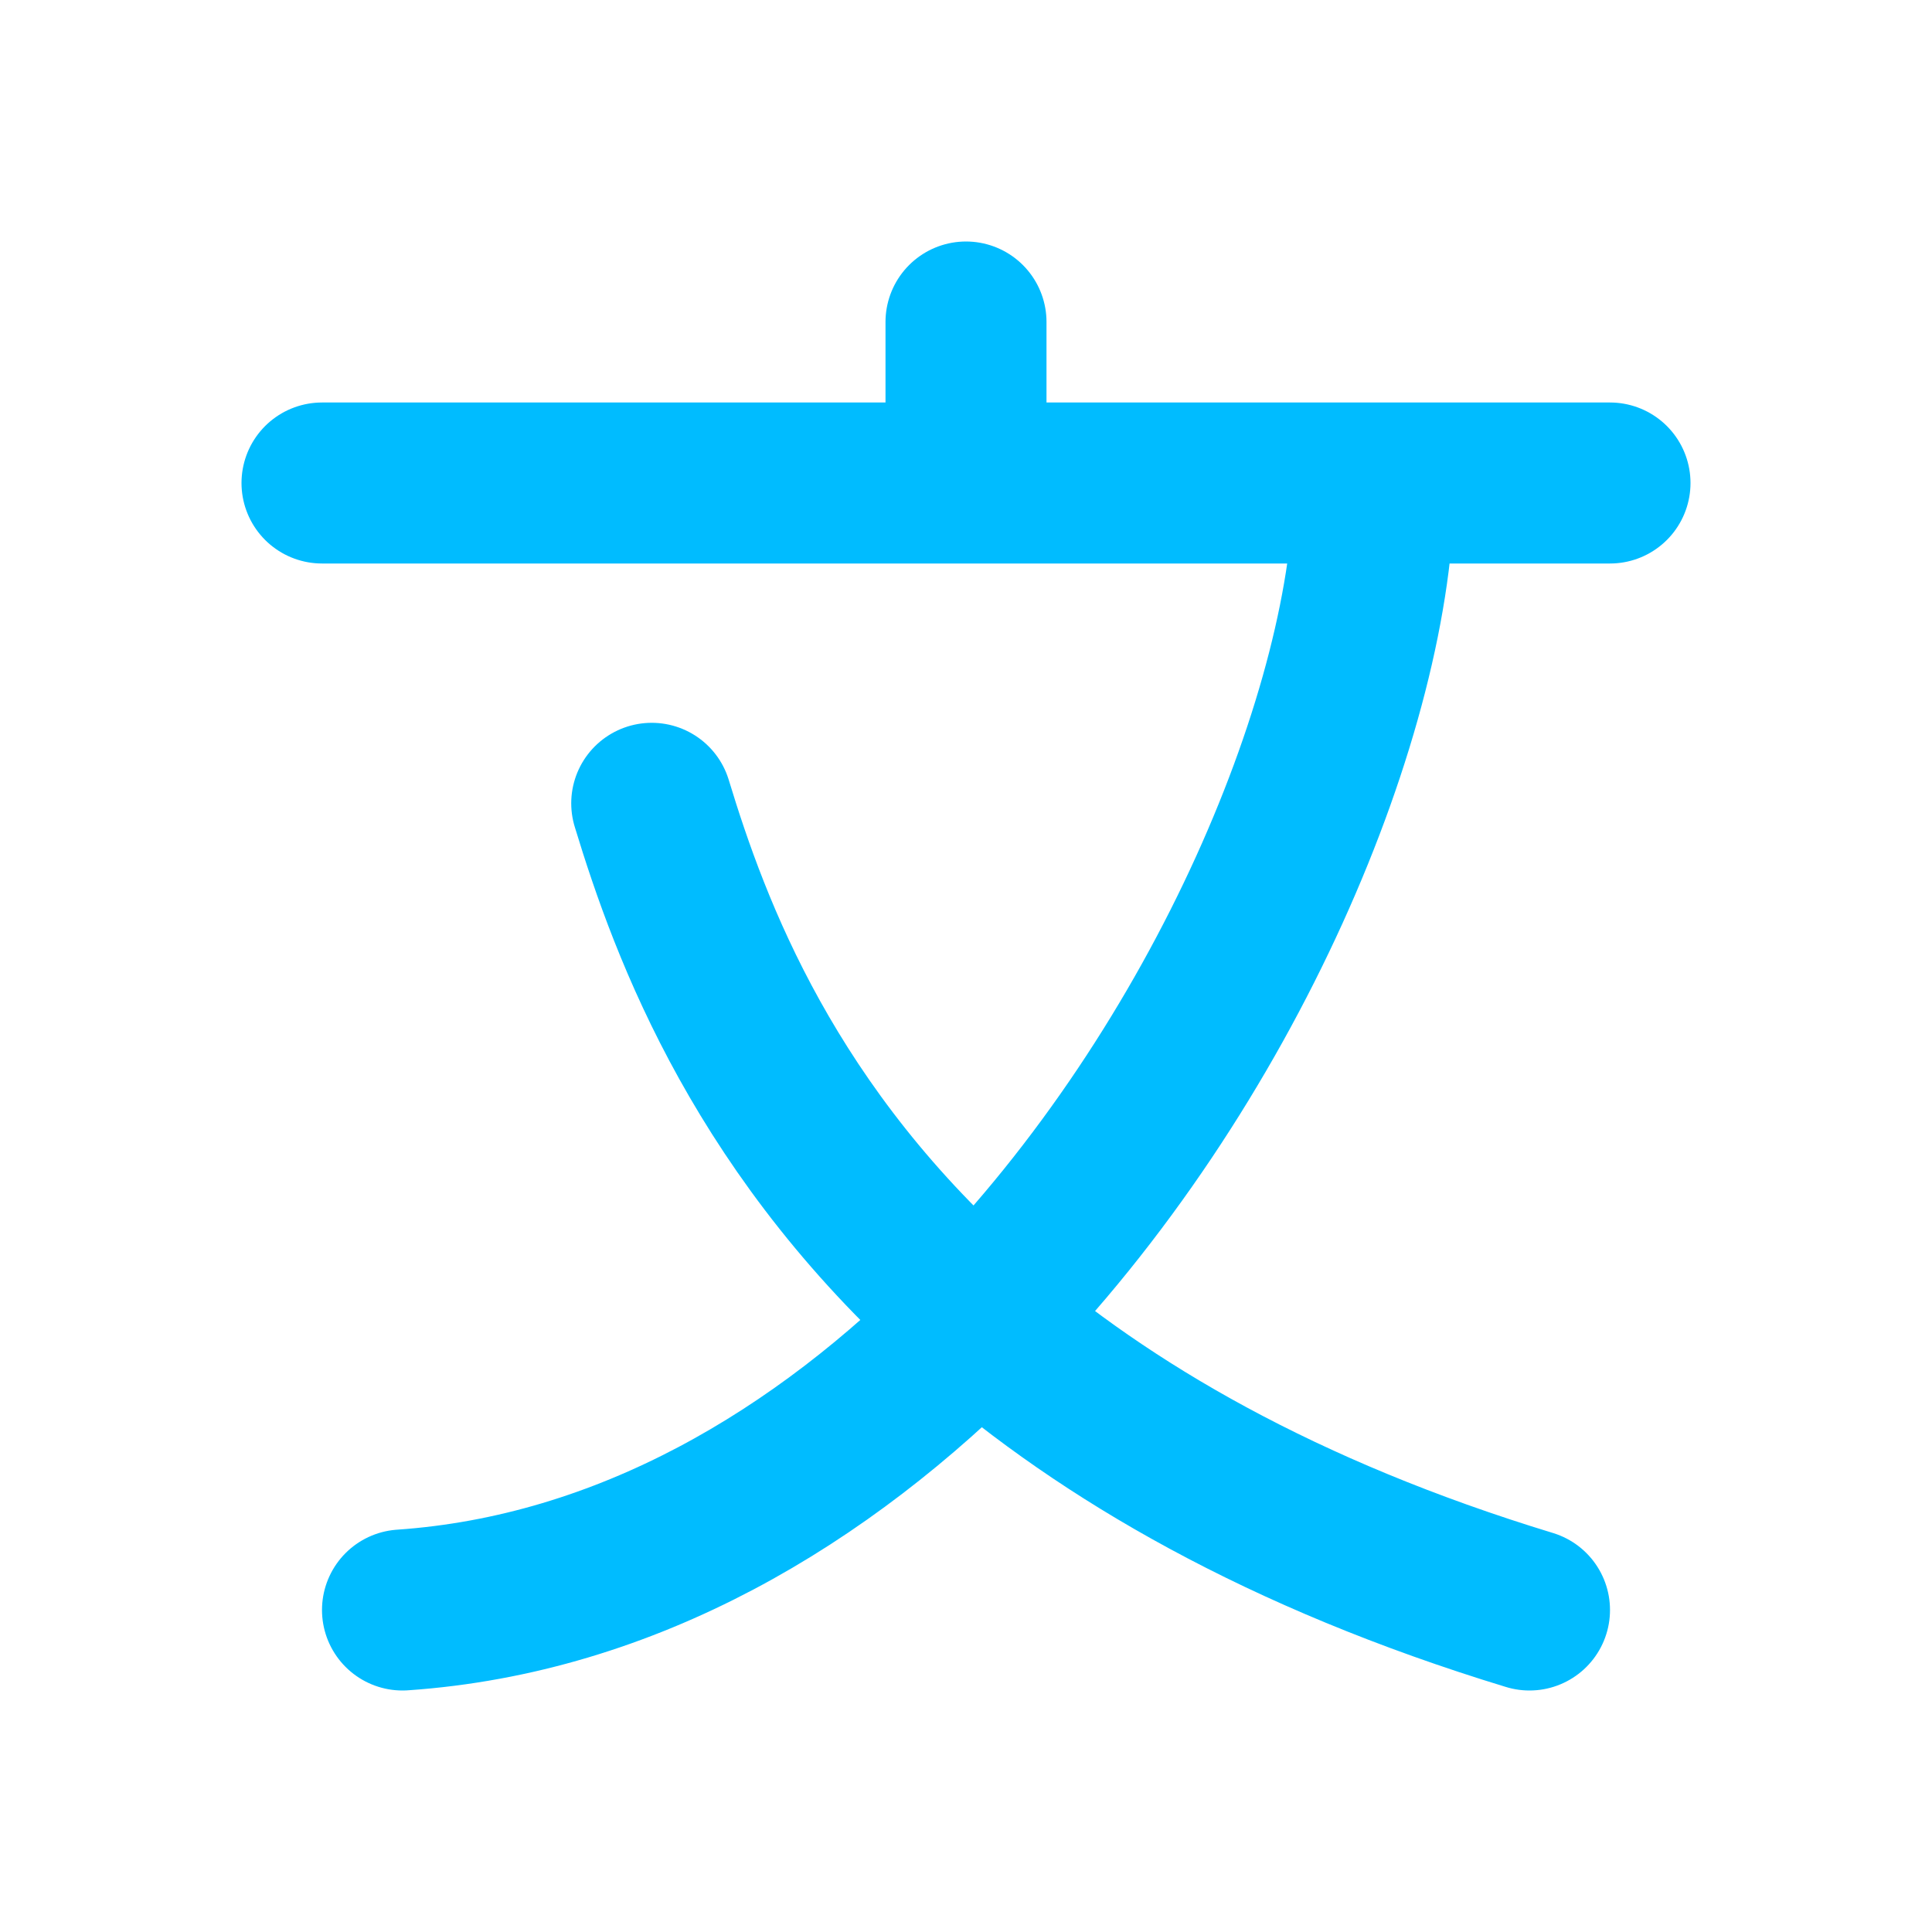
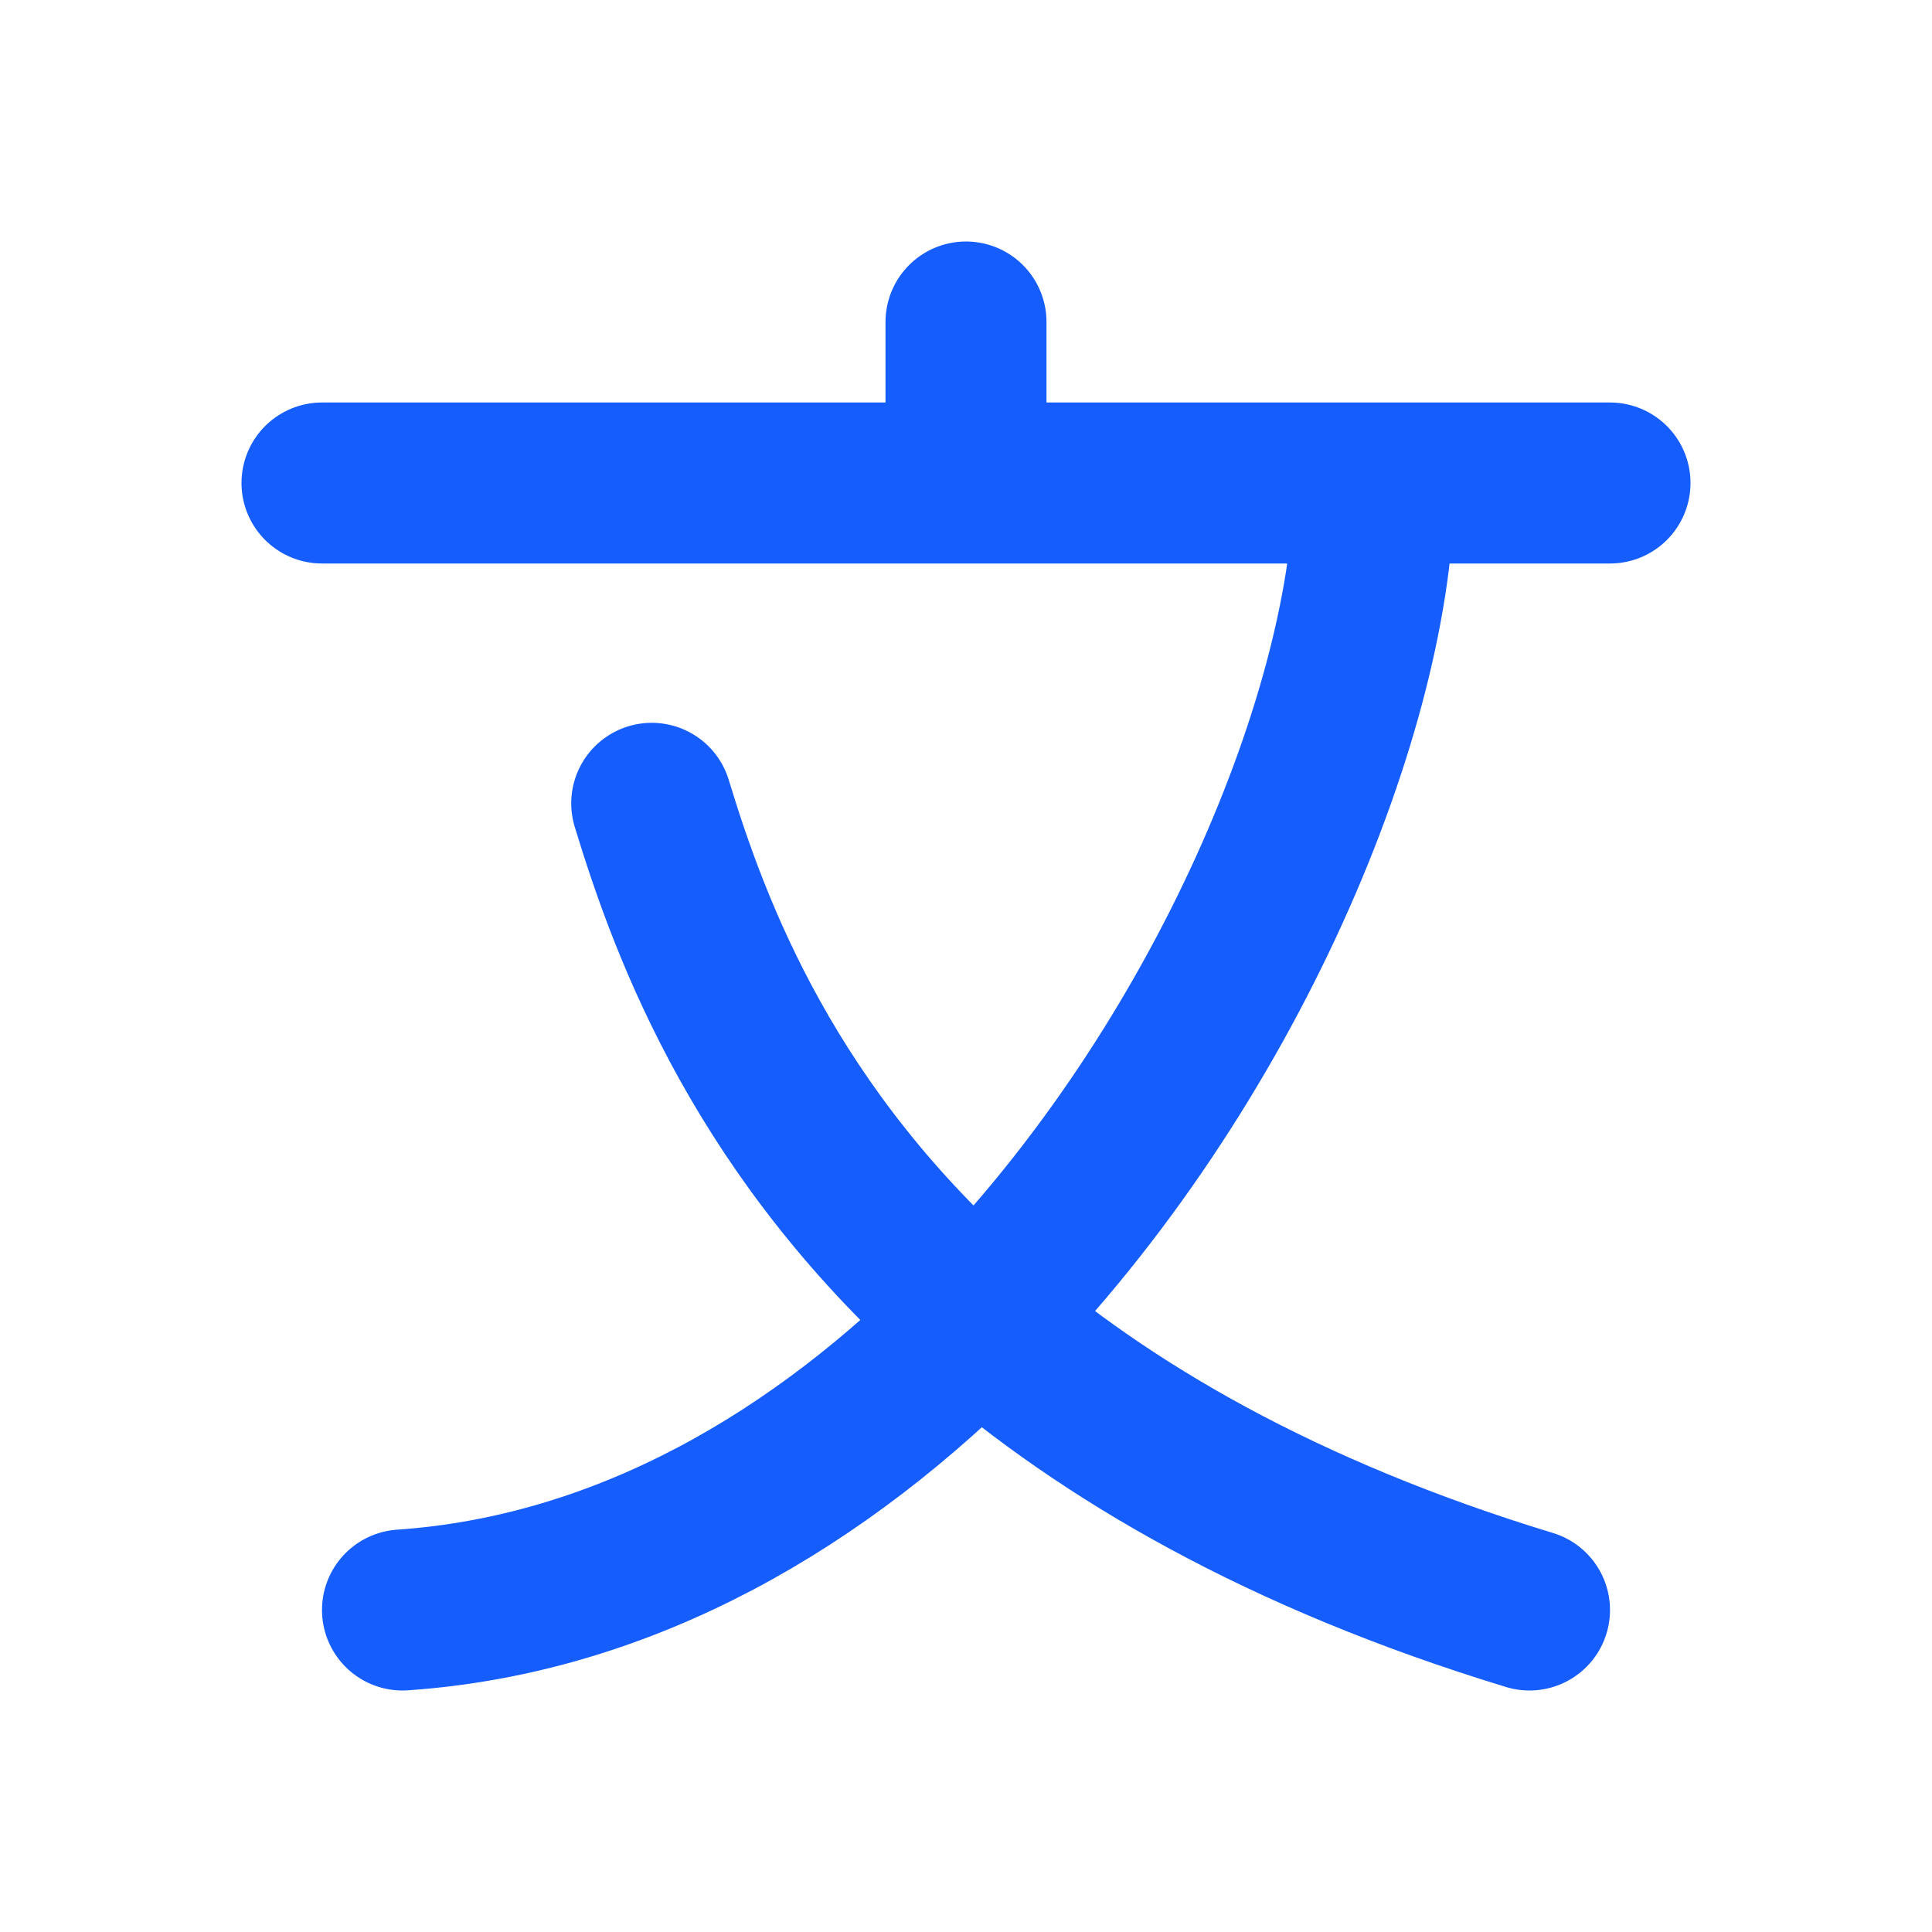
<svg xmlns="http://www.w3.org/2000/svg" width="800px" height="800px" viewBox="0 0 24 24" fill="none">
  <g id="SVGRepo_bgCarrier" stroke-width="0" />
  <g id="SVGRepo_tracerCarrier" stroke-linecap="round" stroke-linejoin="round" />
  <g id="SVGRepo_iconCarrier">
-     <path d="M20 6H4M12 4V6M8.096 9.979C8.575 11.554 9.508 14.098 12.144 16.394M12.144 16.394C13.726 17.773 15.921 19.062 19 20M12.144 16.394C15.239 13.246 17.069 8.77 17.069 6M12.144 16.394C10.21 18.36 7.784 19.808 5 20" stroke="#00BCFF" stroke-width="2" stroke-linecap="round" stroke-linejoin="round" />
+     <path d="M20 6H4M12 4V6M8.096 9.979C8.575 11.554 9.508 14.098 12.144 16.394M12.144 16.394C13.726 17.773 15.921 19.062 19 20M12.144 16.394C15.239 13.246 17.069 8.77 17.069 6M12.144 16.394C10.21 18.36 7.784 19.808 5 20" stroke="#155DFC" stroke-width="2" stroke-linecap="round" stroke-linejoin="round" />
  </g>
</svg>
